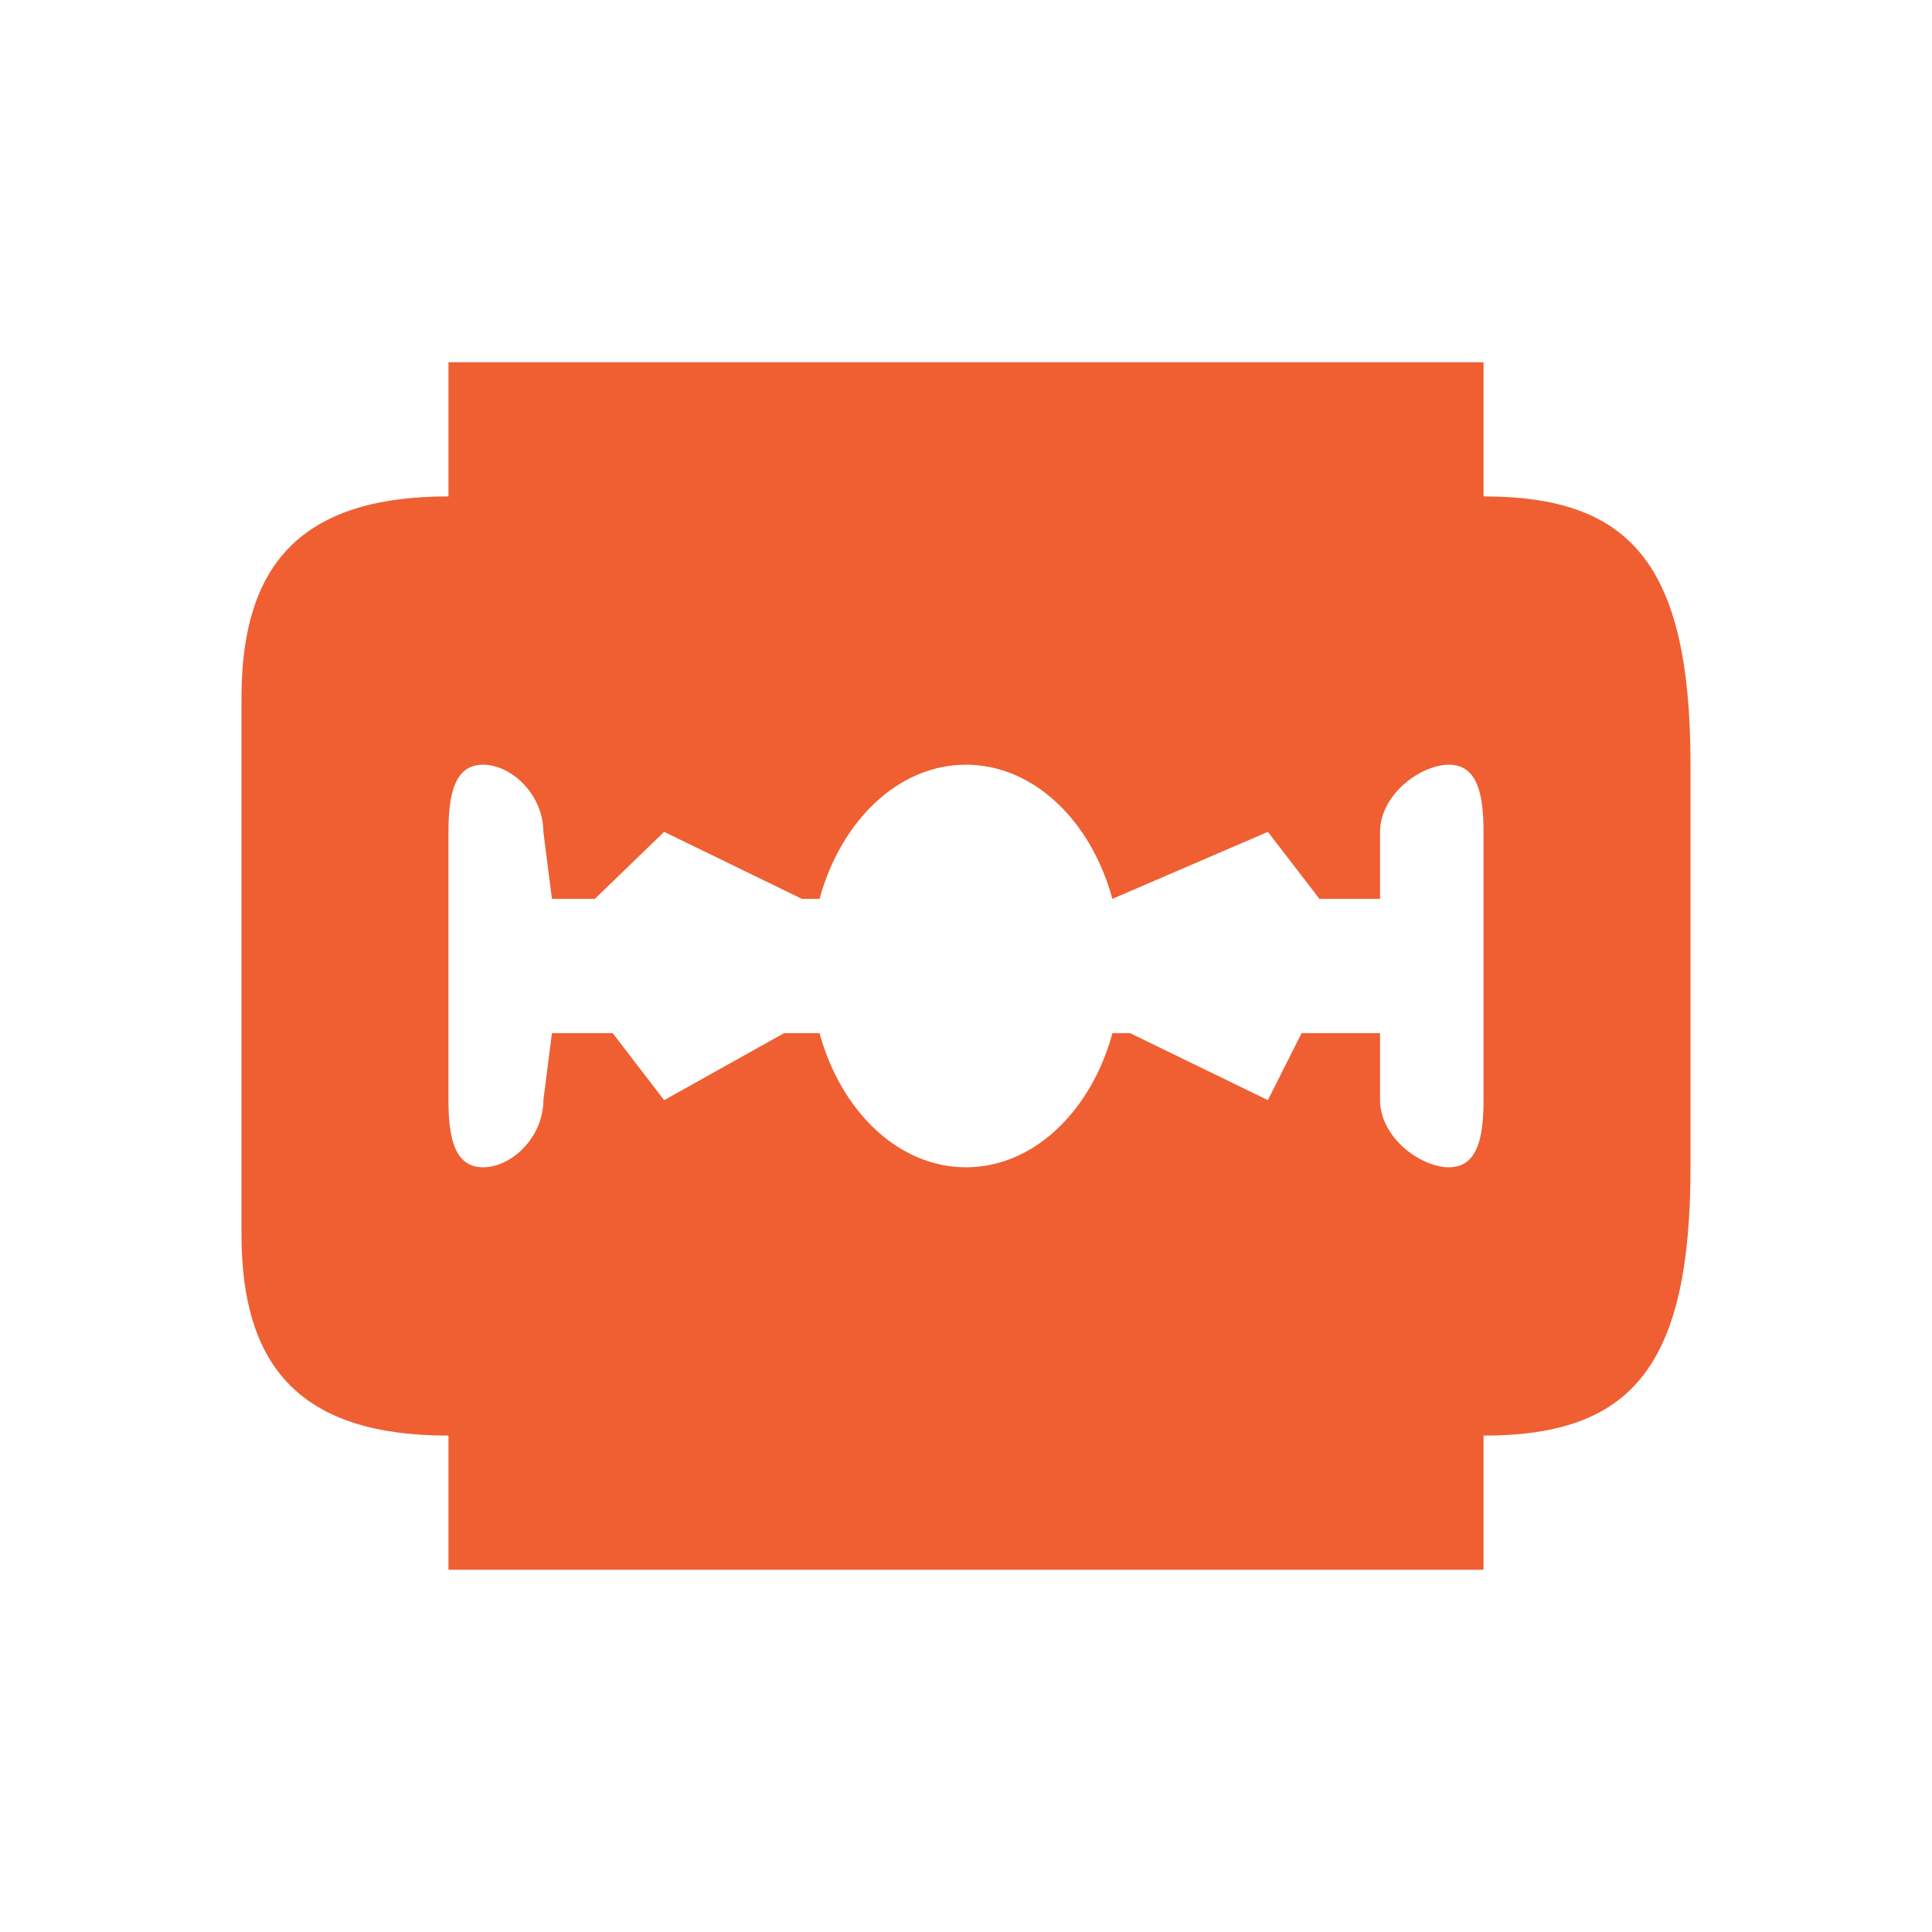
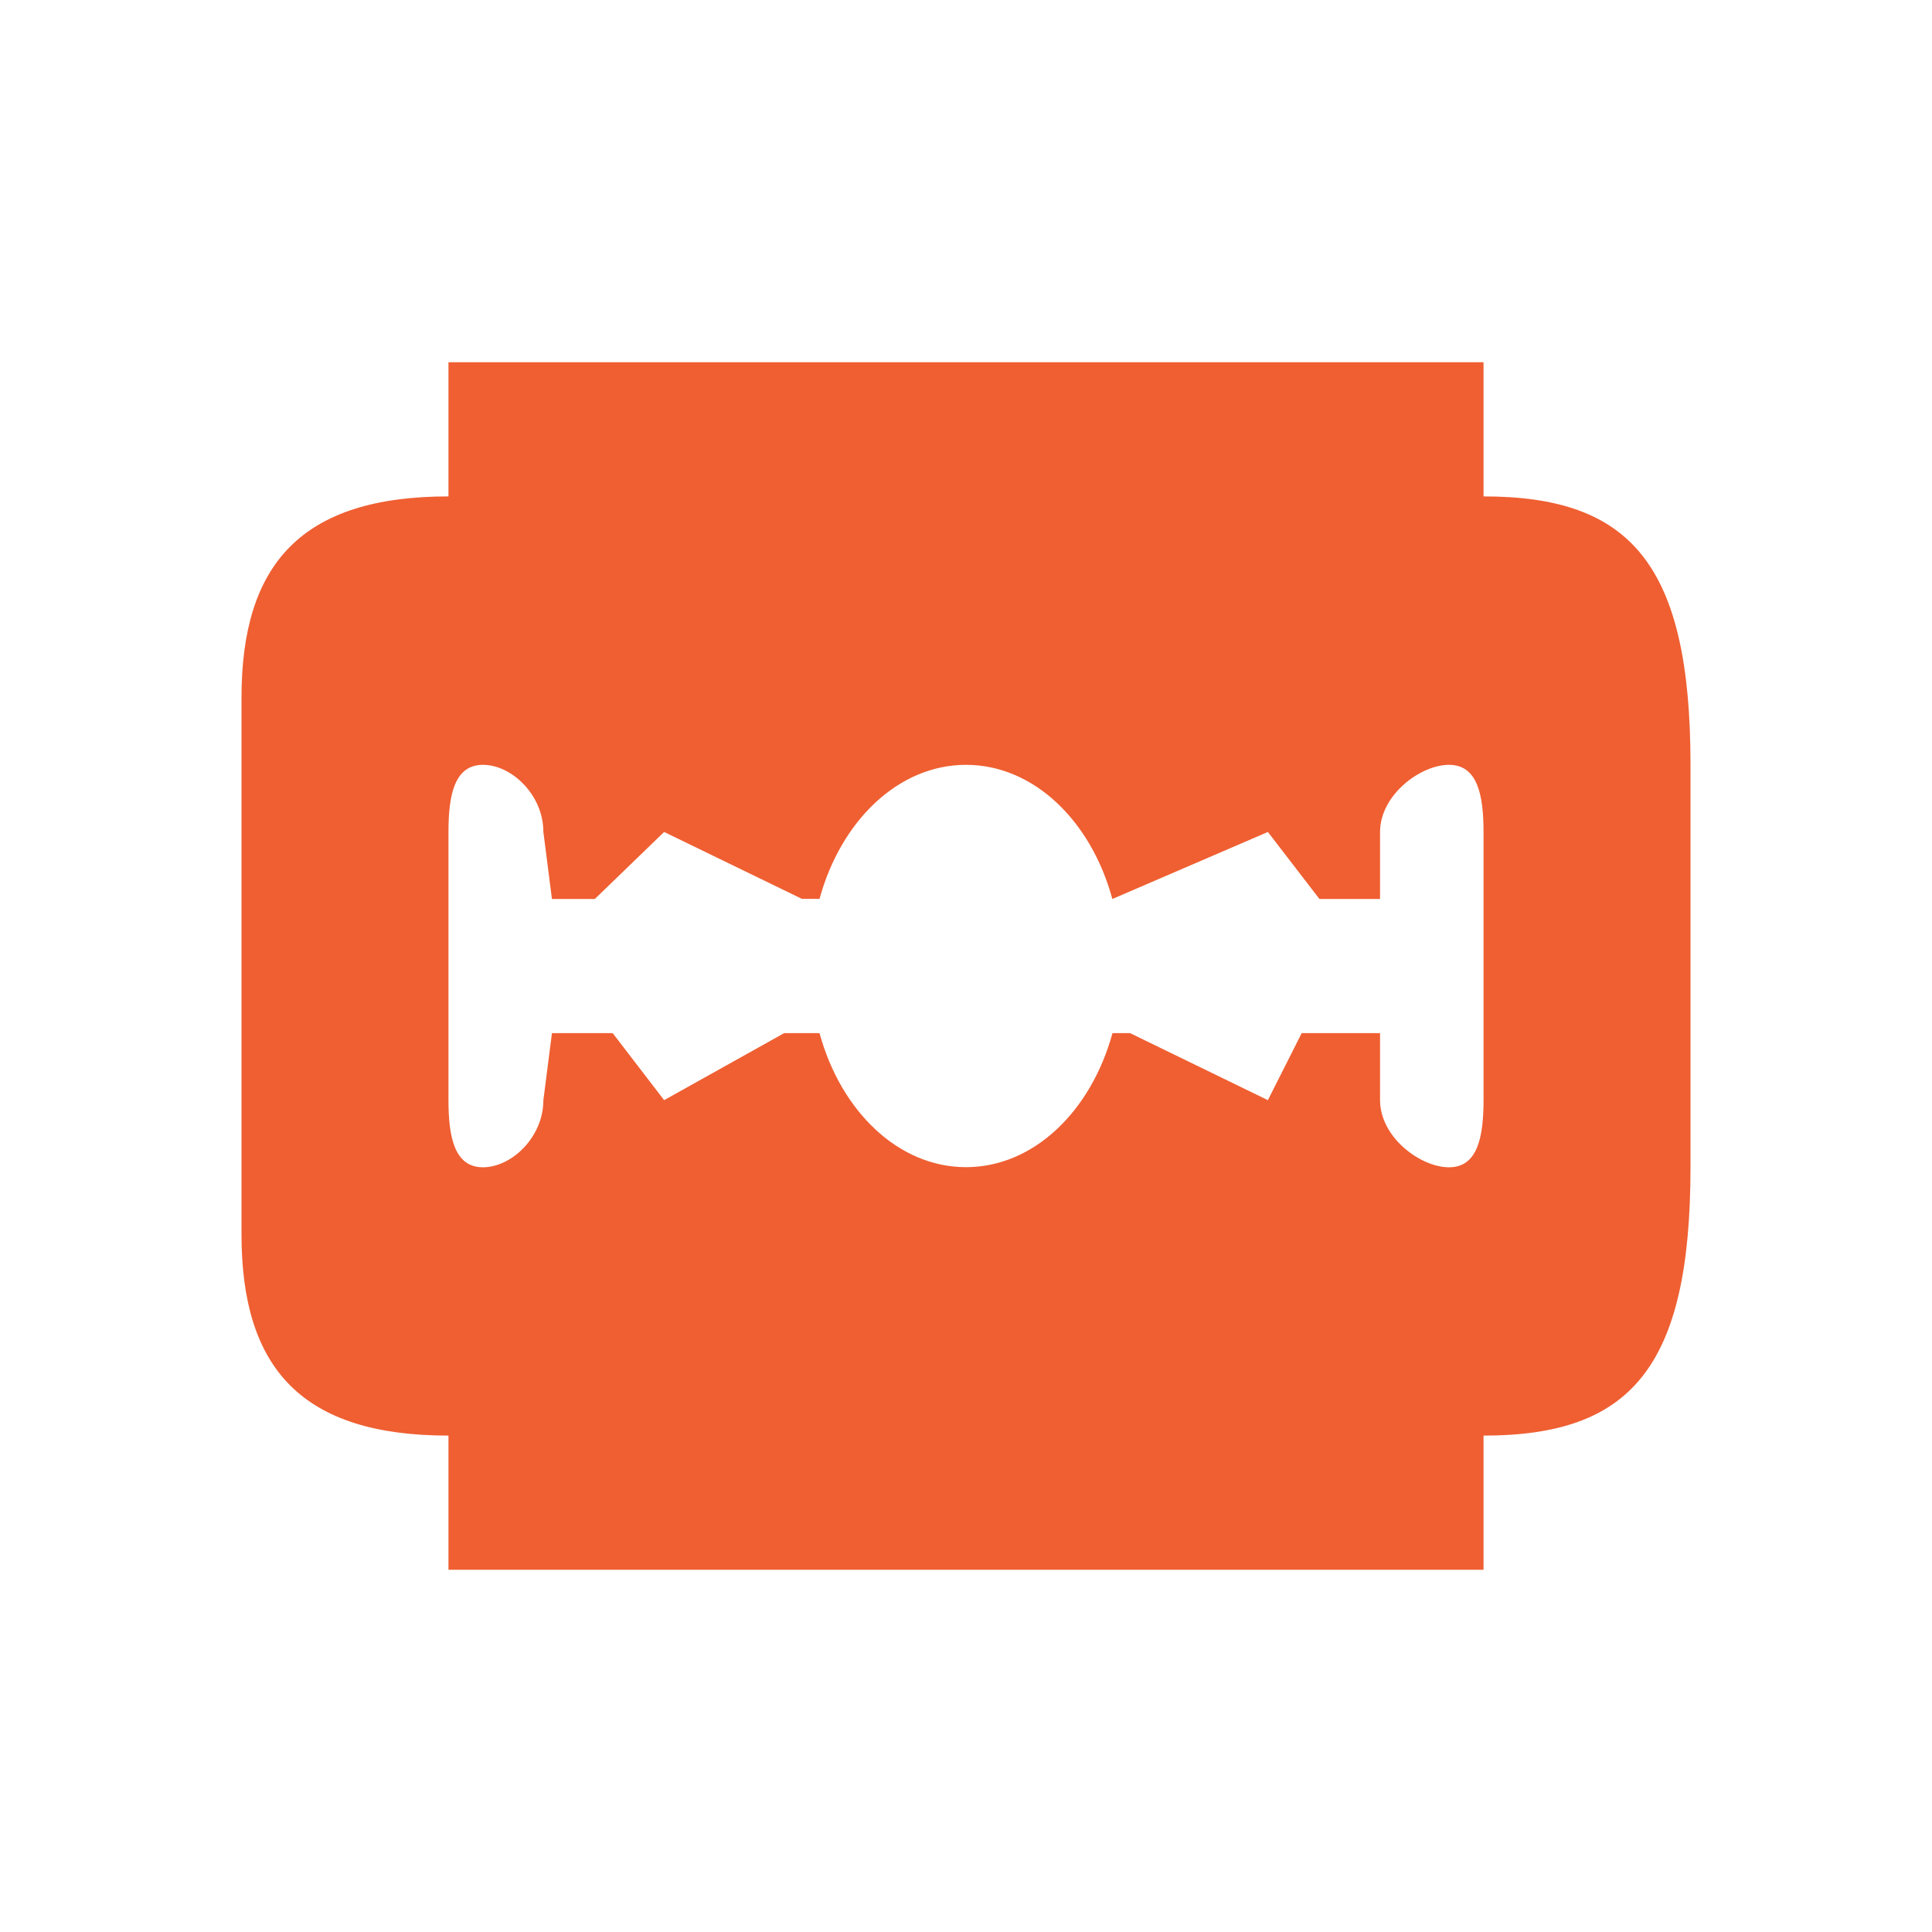
- <svg xmlns="http://www.w3.org/2000/svg" width="16" height="16" viewBox="0 0 16 16" fill="none">
-   <path fill-rule="evenodd" clip-rule="evenodd" d="M3.714 4.111C3.714 3.497 3.714 3.633 3.714 3H12.286C12.286 3.556 12.286 3.497 12.286 4.111C13.5 4.111 14 4.667 14 6.333V9.667C14 11.333 13.5 11.889 12.286 11.889C12.286 12.502 12.286 12.444 12.286 13H3.714C3.714 12.444 3.714 12.502 3.714 11.889C2.5 11.889 2 11.333 2 10.222V5.778C2 4.667 2.5 4.111 3.714 4.111ZM3.714 9.111C3.714 9.418 3.763 9.667 4 9.667C4.237 9.667 4.5 9.418 4.5 9.111L4.571 8.556H5.074L5.5 9.111L6.494 8.556H6.787C6.964 9.203 7.44 9.667 8 9.667C8.56 9.667 9.036 9.203 9.213 8.556H9.359L10.5 9.111L10.779 8.556H11.429V9.111C11.429 9.418 11.763 9.667 12 9.667C12.237 9.667 12.286 9.418 12.286 9.111V6.889C12.286 6.582 12.237 6.333 12 6.333C11.763 6.333 11.429 6.582 11.429 6.889V7.444H10.927L10.5 6.889L9.212 7.444C9.036 6.797 8.56 6.333 8 6.333C7.44 6.333 6.964 6.797 6.787 7.444H6.641L5.5 6.889L4.926 7.444H4.571L4.5 6.889C4.5 6.582 4.237 6.333 4 6.333C3.763 6.333 3.714 6.582 3.714 6.889V9.111Z" fill="#EF5F32" />
+ <svg xmlns="http://www.w3.org/2000/svg" width="16" height="16" fill="none">
+   <path fill="#EF5F32" fill-rule="evenodd" d="M3.714 4.111V3h8.572v1.111C13.5 4.111 14 4.667 14 6.333v3.334c0 1.666-.5 2.222-1.714 2.222V13H3.714v-1.111C2.5 11.889 2 11.333 2 10.222V5.778c0-1.111.5-1.667 1.714-1.667Zm0 5c0 .307.05.556.286.556.237 0 .5-.25.5-.556l.071-.555h.503l.426.555.994-.555h.293c.177.647.653 1.11 1.213 1.11s1.036-.463 1.213-1.11h.146l1.141.555.28-.555h.649v.555c0 .307.334.556.571.556.237 0 .286-.25.286-.556V6.89c0-.307-.05-.556-.286-.556-.237 0-.571.25-.571.556v.555h-.502L10.5 6.89l-1.288.555C9.036 6.797 8.56 6.334 8 6.334c-.56 0-1.036.463-1.213 1.11h-.146L5.5 6.89l-.574.555h-.355L4.5 6.89c0-.307-.263-.556-.5-.556s-.286.25-.286.556V9.11Z" clip-rule="evenodd" />
</svg>
